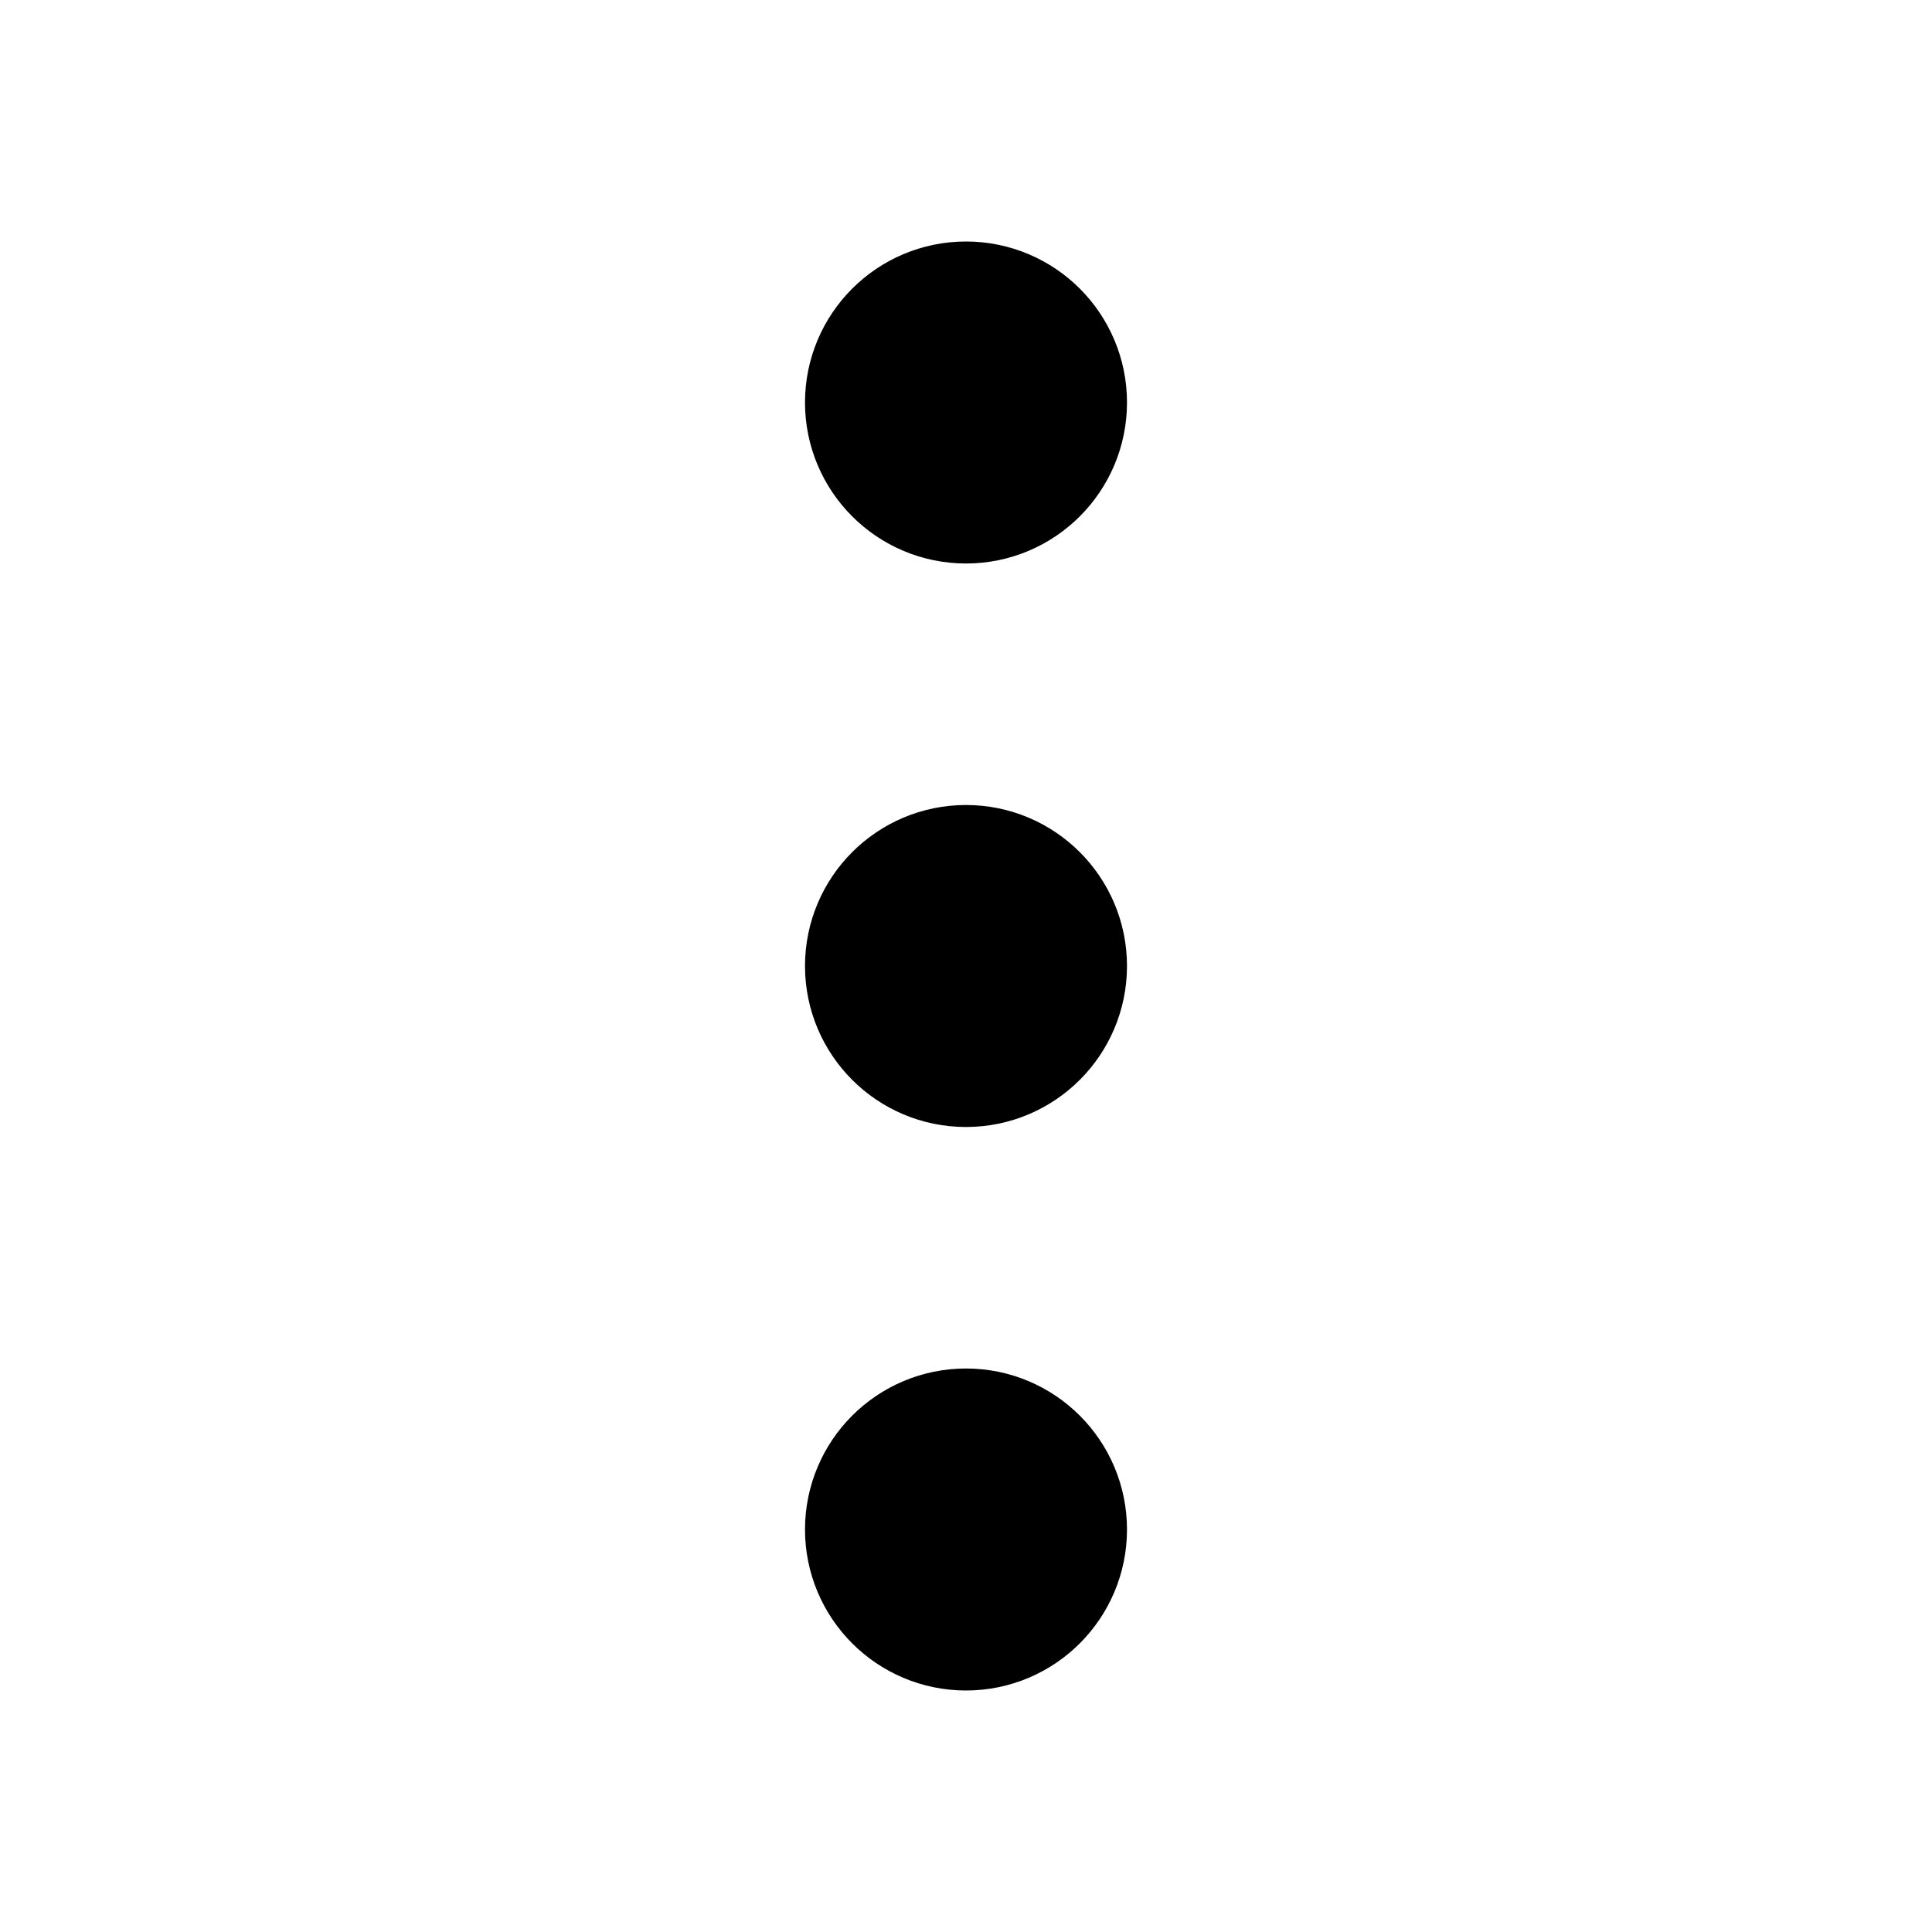
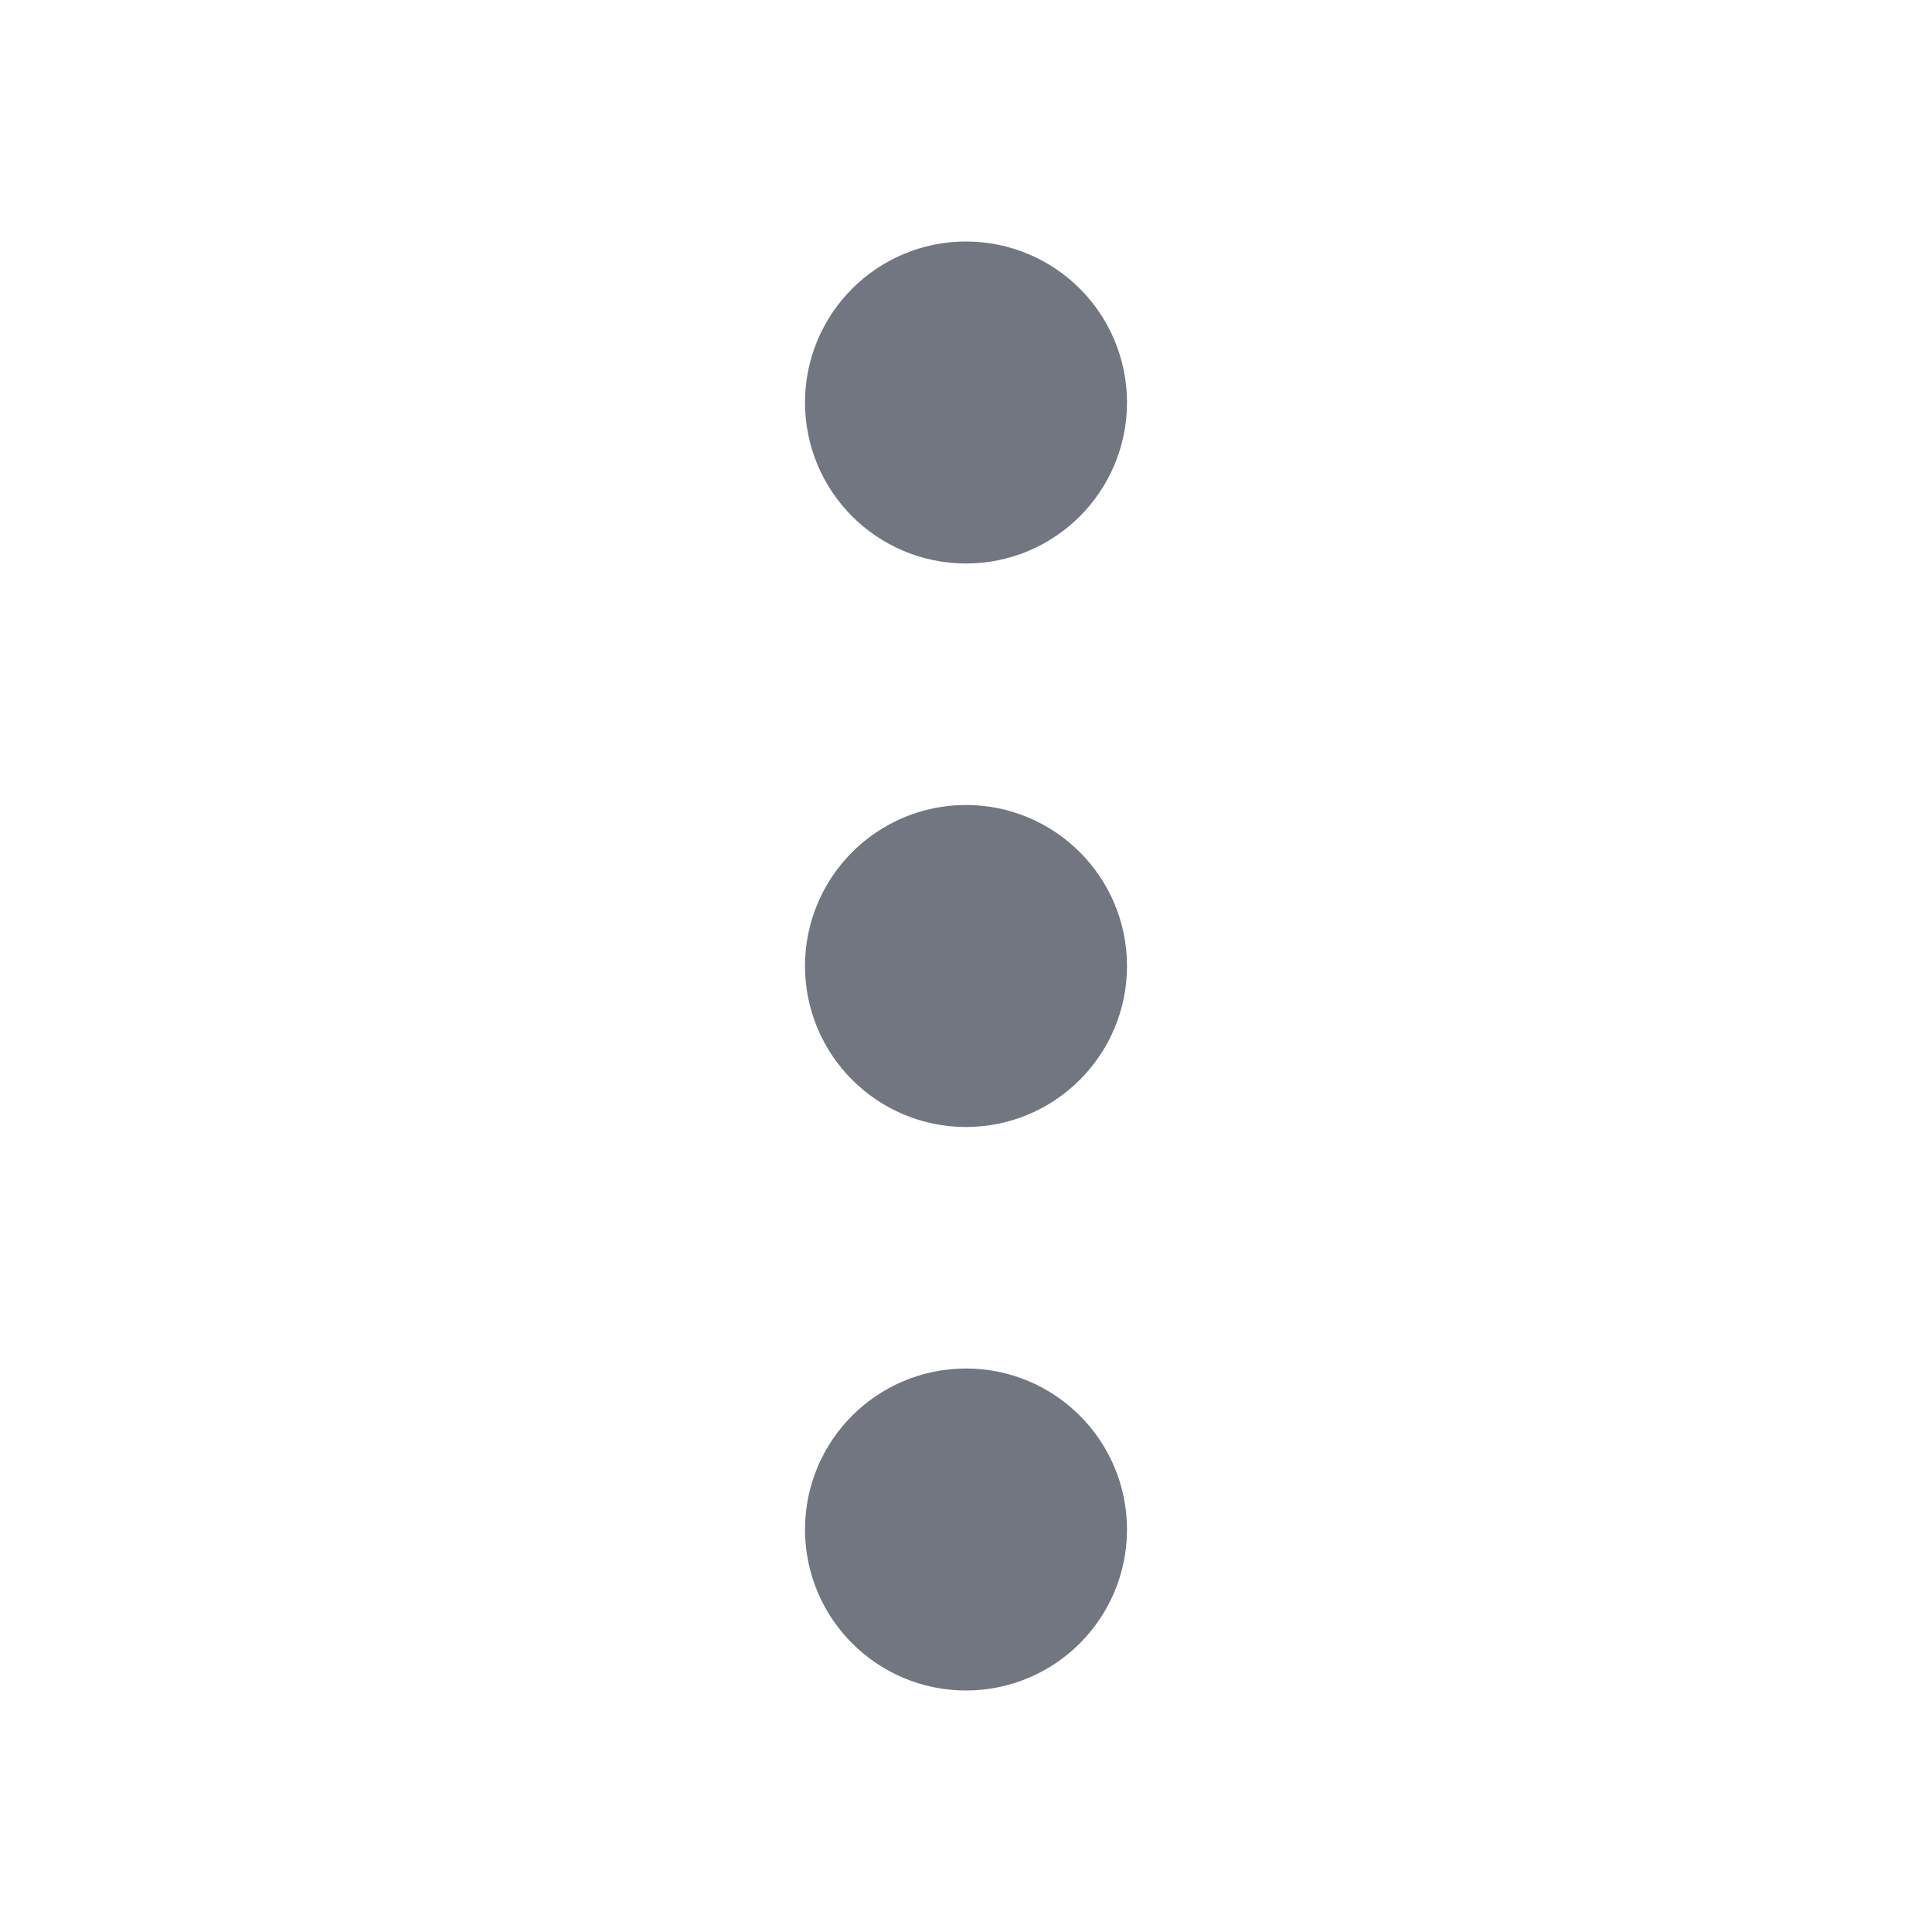
<svg xmlns="http://www.w3.org/2000/svg" width="24" height="24" viewBox="0 0 24 24" fill="none">
-   <path d="M12 13C12.552 13 13 12.552 13 12C13 11.448 12.552 11 12 11C11.448 11 11 11.448 11 12C11 12.552 11.448 13 12 13Z" stroke="black" stroke-width="2" stroke-linecap="round" stroke-linejoin="round" />
-   <path d="M12 6C12.552 6 13 5.552 13 5C13 4.448 12.552 4 12 4C11.448 4 11 4.448 11 5C11 5.552 11.448 6 12 6Z" stroke="black" stroke-width="2" stroke-linecap="round" stroke-linejoin="round" />
-   <path d="M12 20C12.552 20 13 19.552 13 19C13 18.448 12.552 18 12 18C11.448 18 11 18.448 11 19C11 19.552 11.448 20 12 20Z" stroke="black" stroke-width="2" stroke-linecap="round" stroke-linejoin="round" />
+   <path d="M12 13C12.552 13 13 12.552 13 12C13 11.448 12.552 11 12 11C11.448 11 11 11.448 11 12C11 12.552 11.448 13 12 13Z" stroke="#717680" stroke-width="2" stroke-linecap="round" stroke-linejoin="round" />
+   <path d="M12 6C12.552 6 13 5.552 13 5C13 4.448 12.552 4 12 4C11.448 4 11 4.448 11 5C11 5.552 11.448 6 12 6Z" stroke="#717680" stroke-width="2" stroke-linecap="round" stroke-linejoin="round" />
+   <path d="M12 20C12.552 20 13 19.552 13 19C13 18.448 12.552 18 12 18C11.448 18 11 18.448 11 19C11 19.552 11.448 20 12 20Z" stroke="#717680" stroke-width="2" stroke-linecap="round" stroke-linejoin="round" />
</svg>
